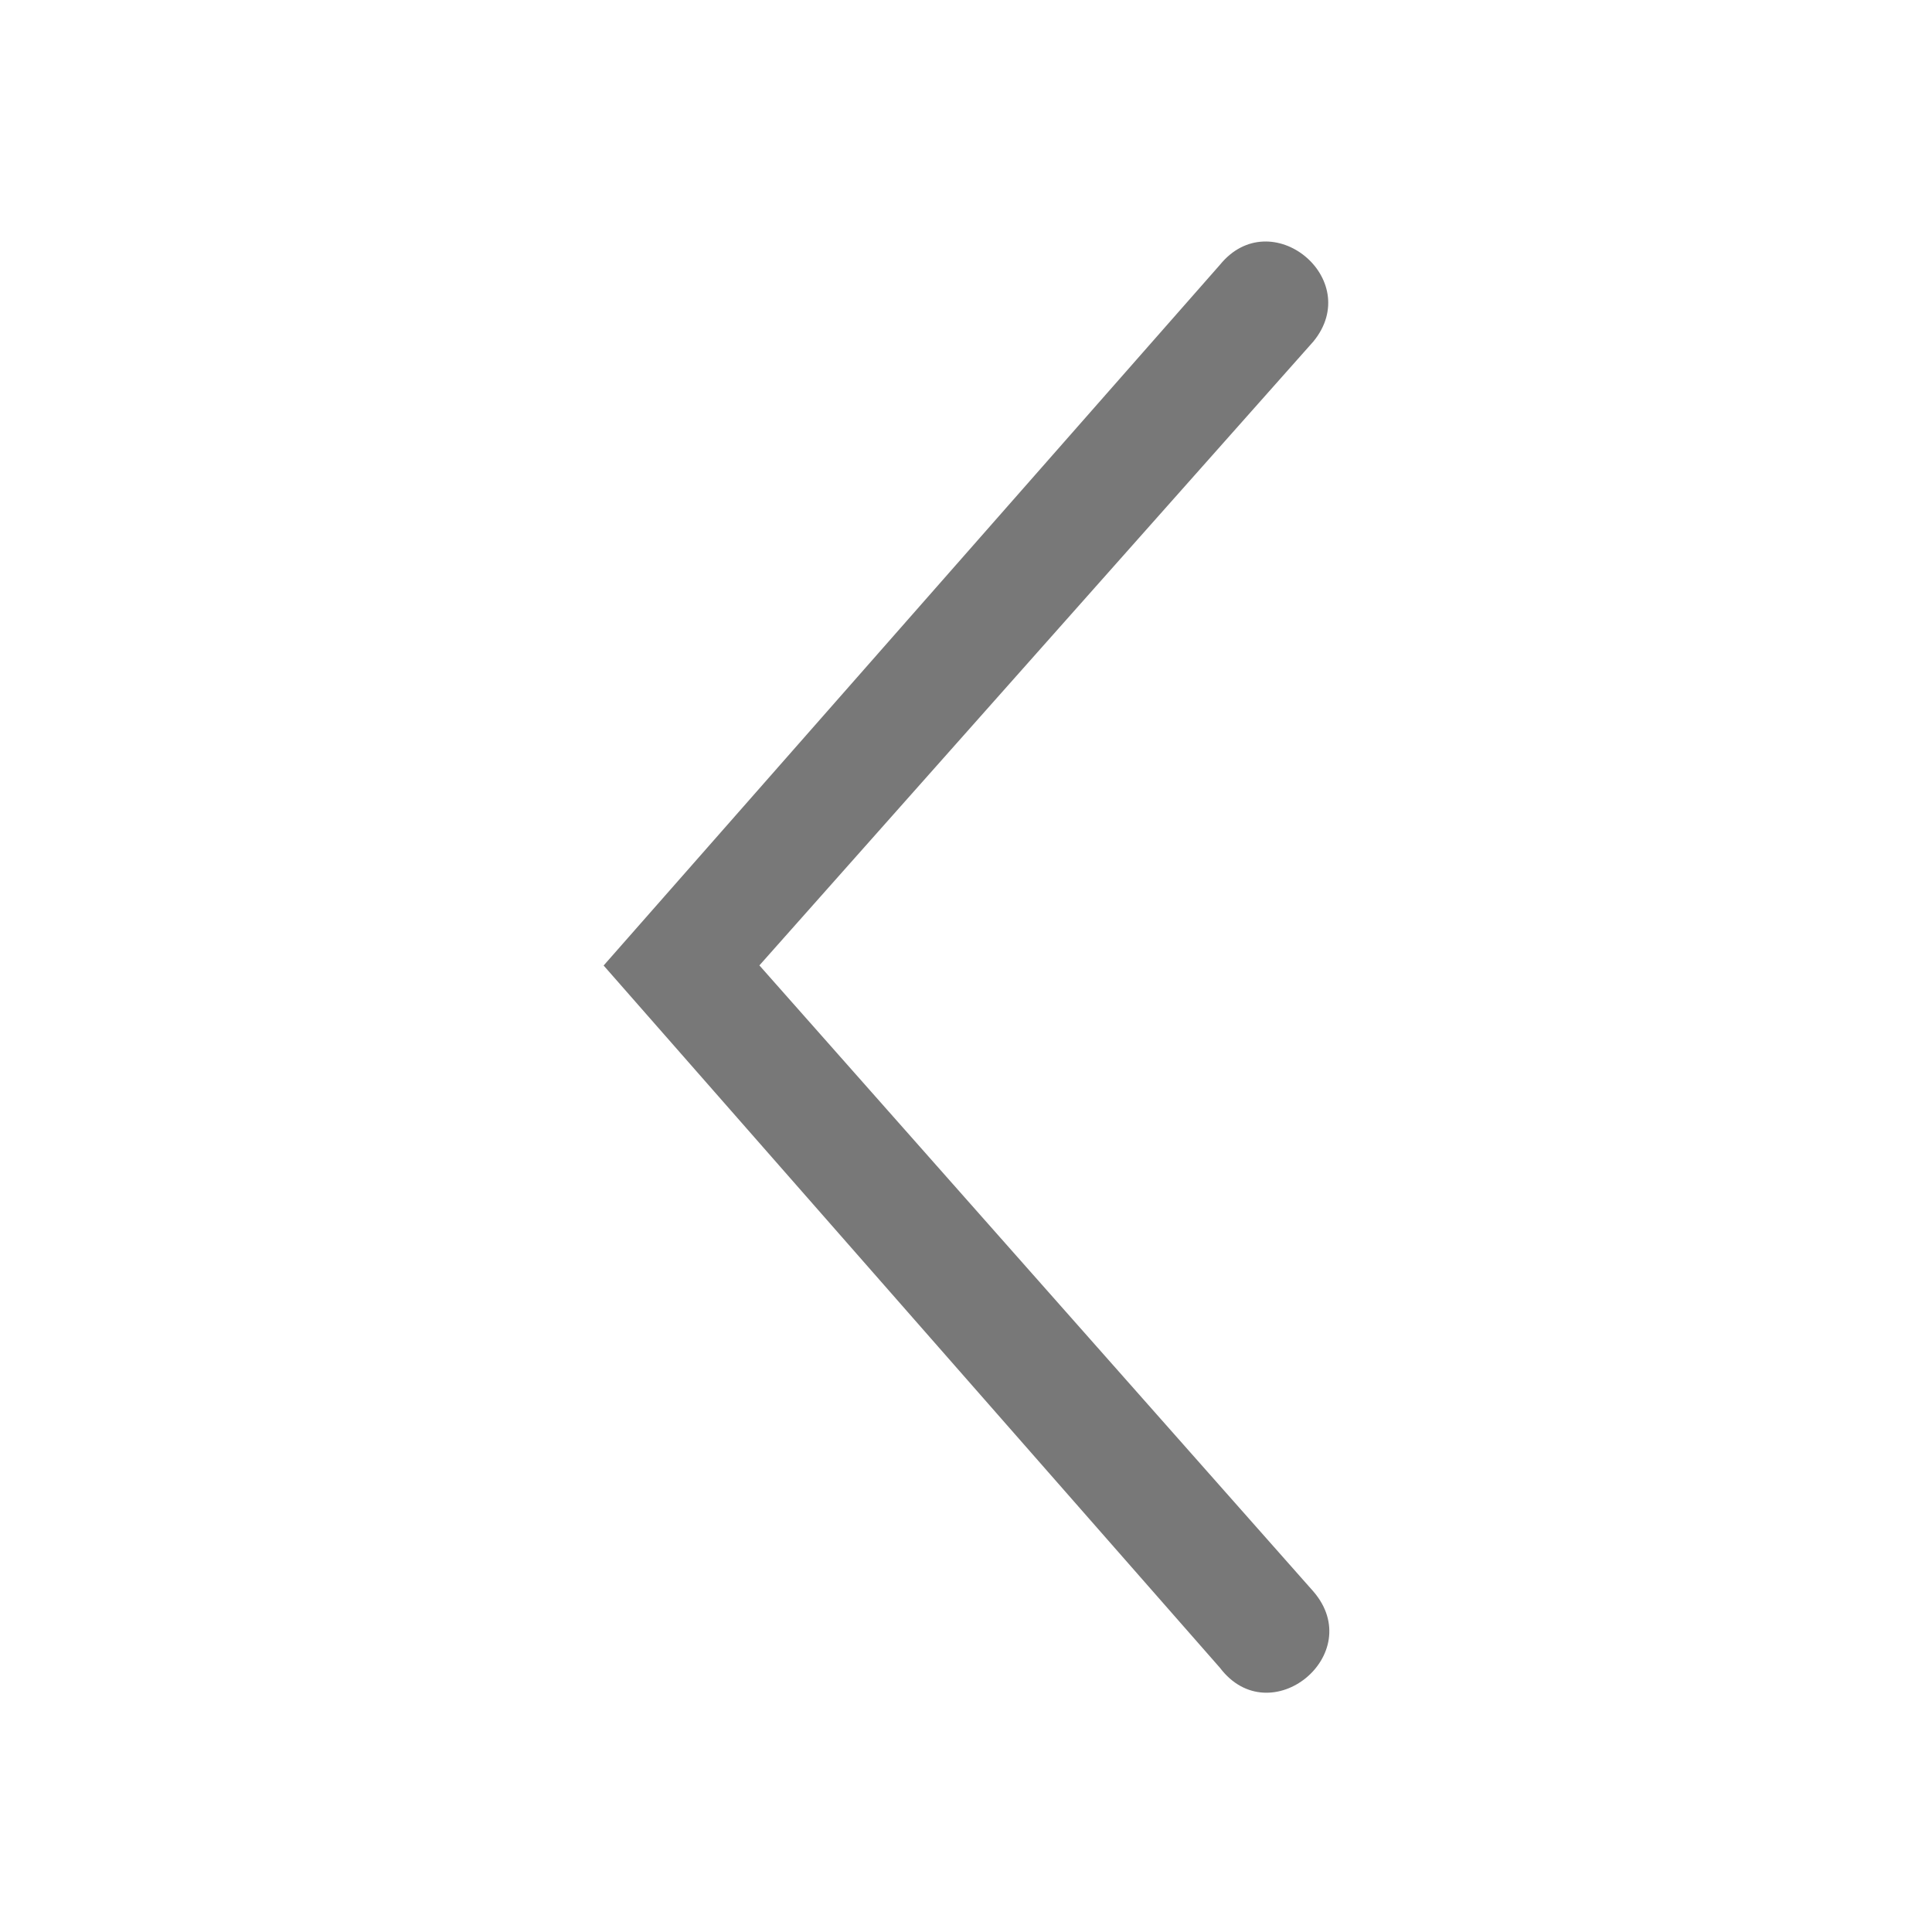
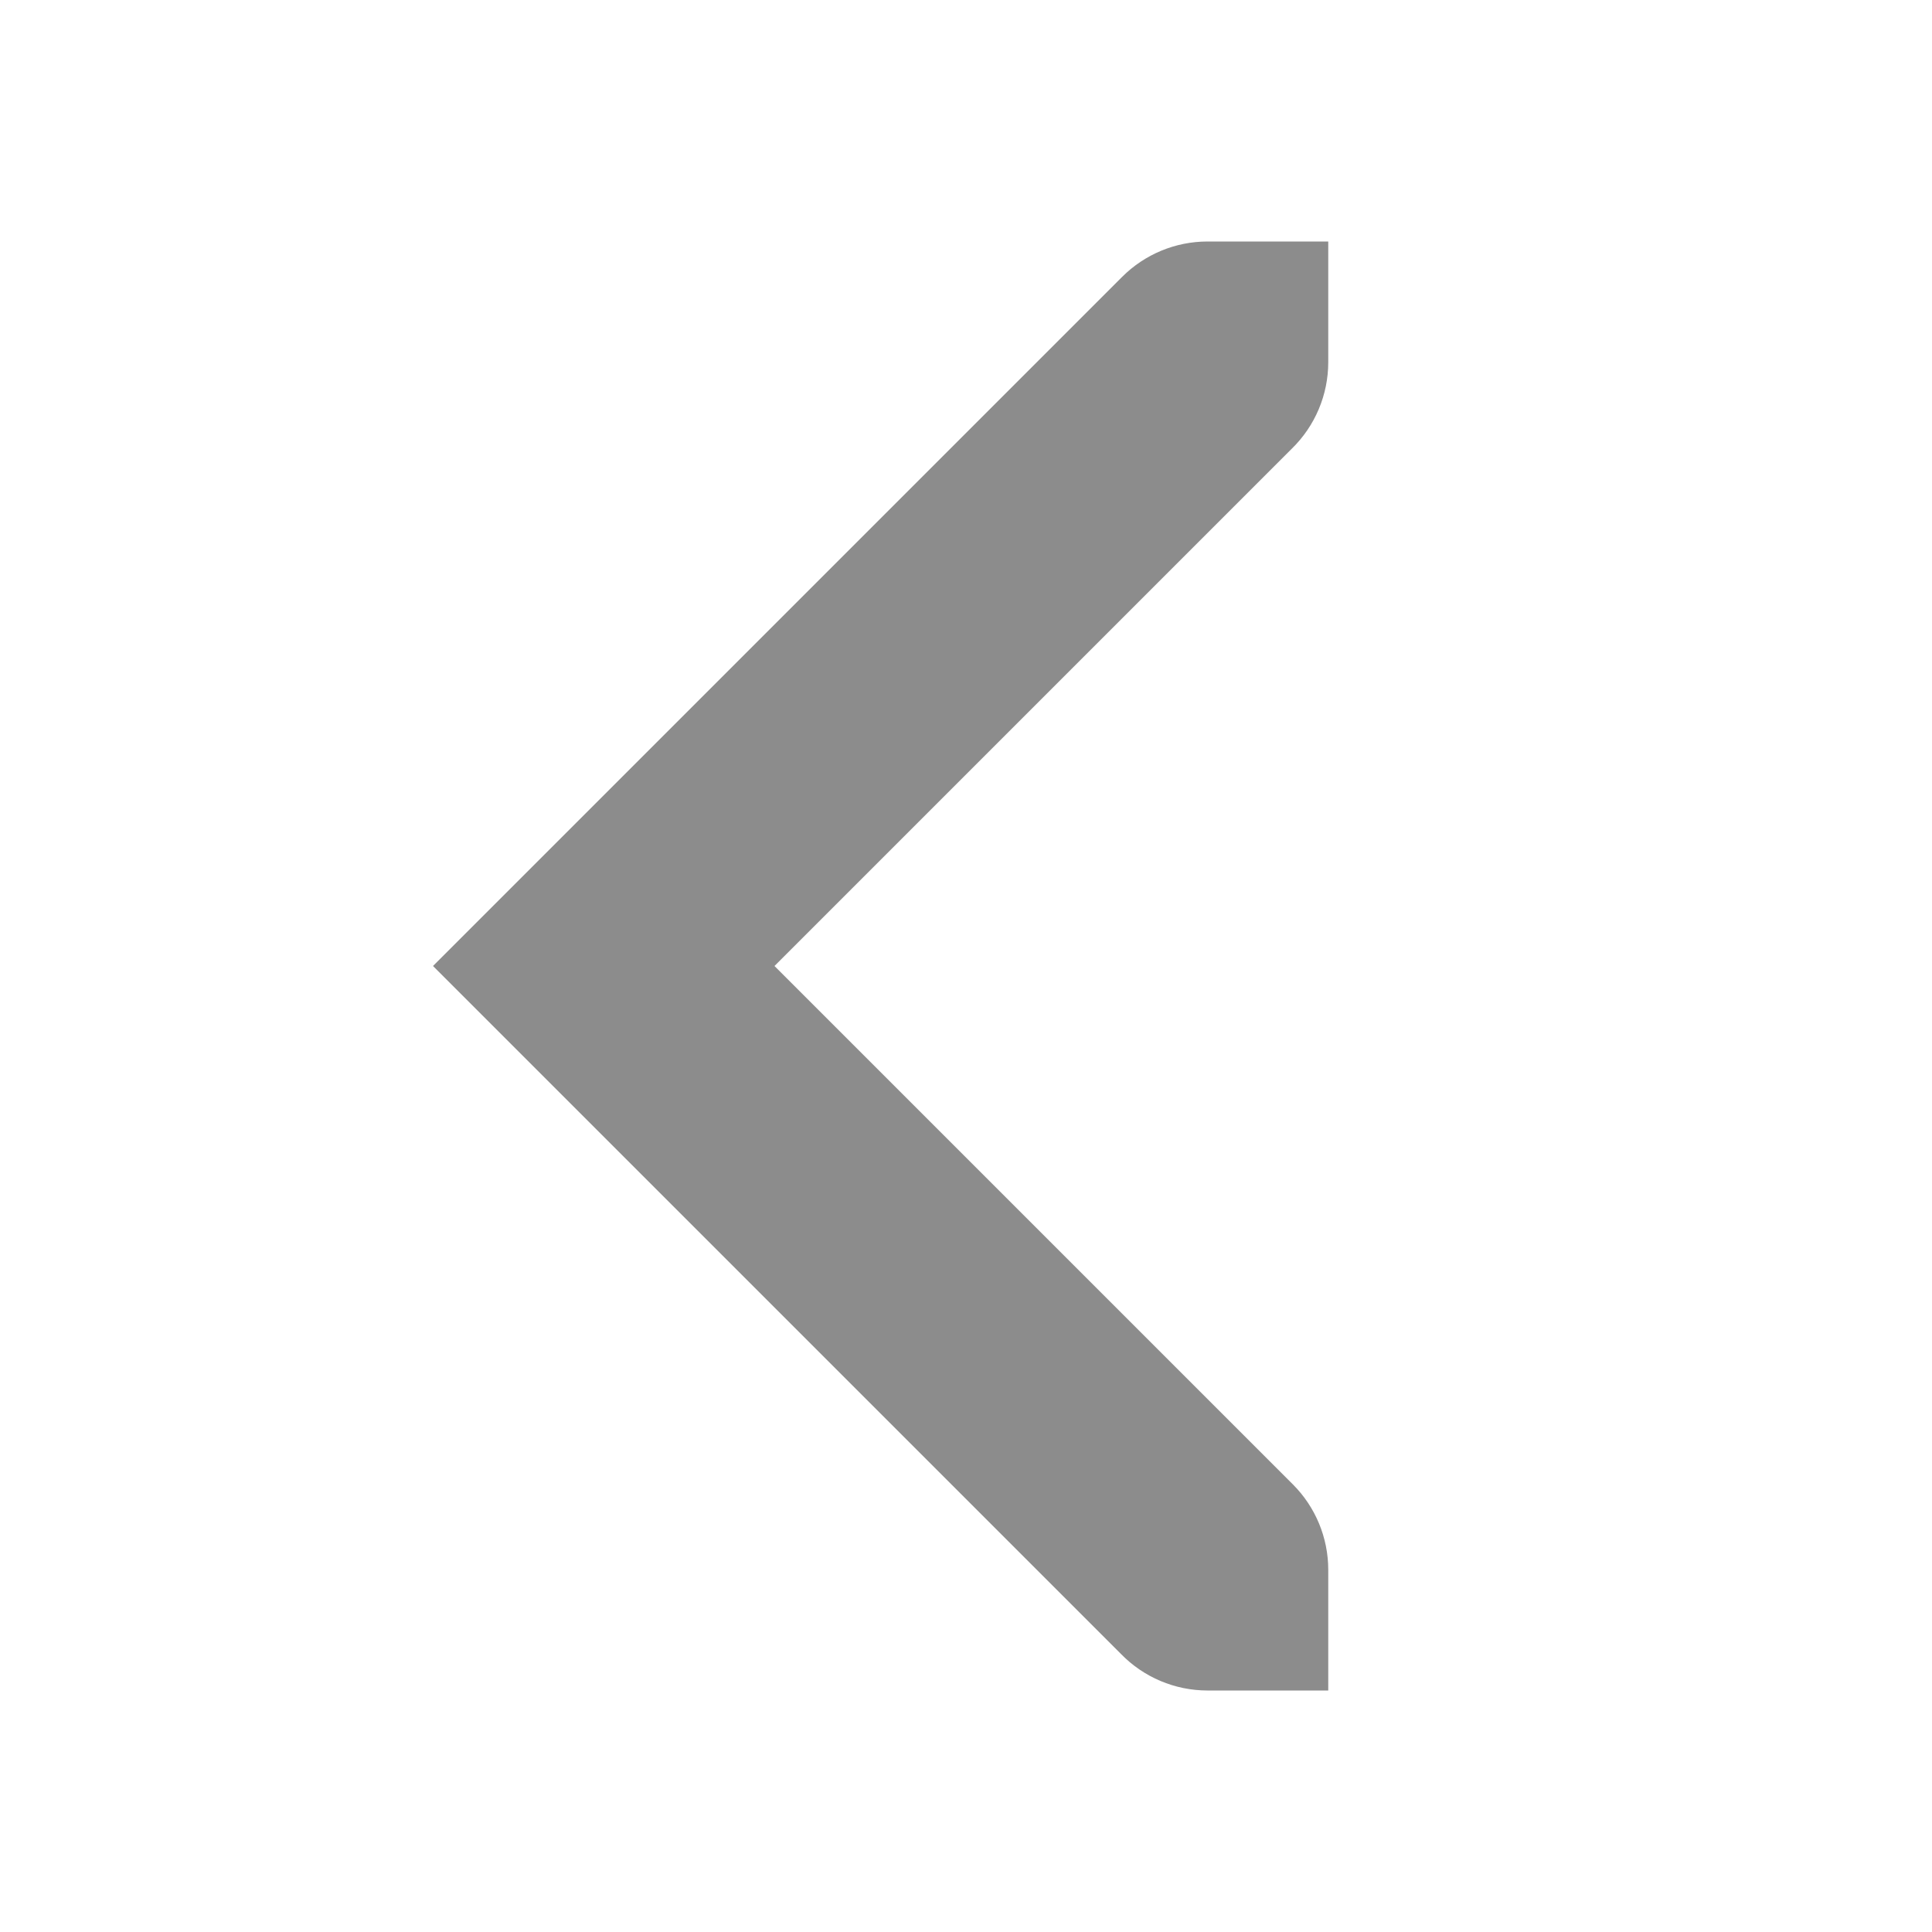
- <svg xmlns="http://www.w3.org/2000/svg" width="16" height="16" viewBox="0 0 16 16" version="1.1" id="svg8">
-   <defs id="defs2" />
-   <g id="layer1" transform="translate(0,-501.625)">
-     <g id="pan-start-symbolic" transform="rotate(-90,18,509.625)">
-       <path id="path5181" d="m 18.004,496.624 -5.816,5.104 c -0.548,0.416 0.111,1.223 0.632,0.774 l 5.185,-4.588 5.167,4.588 c 0.518,0.424 1.154,-0.352 0.635,-0.774 z" style="color:#000000;font-style:normal;font-variant:normal;font-weight:normal;font-stretch:normal;font-size:medium;line-height:normal;font-family:sans-serif;font-variant-ligatures:normal;font-variant-position:normal;font-variant-caps:normal;font-variant-numeric:normal;font-variant-alternates:normal;font-feature-settings:normal;text-indent:0;text-align:start;text-decoration:none;text-decoration-line:none;text-decoration-style:solid;text-decoration-color:#000000;letter-spacing:normal;word-spacing:normal;text-transform:none;writing-mode:lr-tb;direction:ltr;text-orientation:mixed;dominant-baseline:auto;baseline-shift:baseline;text-anchor:start;white-space:normal;shape-padding:0;clip-rule:nonzero;display:inline;overflow:visible;visibility:visible;opacity:1;isolation:auto;mix-blend-mode:normal;color-interpolation:sRGB;color-interpolation-filters:linearRGB;solid-color:#000000;solid-opacity:1;vector-effect:none;fill:#787878;fill-opacity:1;fill-rule:nonzero;stroke:none;stroke-width:1px;stroke-linecap:round;stroke-linejoin:miter;stroke-miterlimit:4;stroke-dasharray:none;stroke-dashoffset:0;stroke-opacity:1;color-rendering:auto;image-rendering:auto;shape-rendering:auto;text-rendering:auto;enable-background:accumulate" />
+ <svg xmlns="http://www.w3.org/2000/svg" xmlns:xlink="http://www.w3.org/1999/xlink" id="svg8" version="1.1" viewBox="0 0 16 16" height="16" width="16">
+   <defs id="defs2">
+     <linearGradient id="linearGradient3346">
+       <stop id="stop3342" offset="0" style="stop-color:#94b8e0;stop-opacity:1" />
+       <stop id="stop3344" offset="1" style="stop-color:#5990cf;stop-opacity:1" />
+     </linearGradient>
+     <radialGradient gradientUnits="userSpaceOnUse" r="52" fy="445.625" fx="422" cy="445.625" cx="422" id="radialGradient3348" xlink:href="#linearGradient3346" />
+     <radialGradient r="38" fy="488" fx="49" cy="488" cx="49" gradientTransform="matrix(1,0,0,0.3486842,-2,249.9671)" gradientUnits="userSpaceOnUse" id="radialGradient68155-2-3" xlink:href="#linearGradient39563-4-2" />
+     <linearGradient id="linearGradient39563-4-2">
+       <stop id="stop39565-1-4" offset="0" style="stop-color:#ffffff;stop-opacity:1;" />
+       <stop id="stop39567-7-9" offset="1" style="stop-color:#ffffff;stop-opacity:0;" />
+     </linearGradient>
+     <radialGradient r="37" fy="167.168" fx="47.429" cy="167.168" cx="47.429" gradientTransform="matrix(1.640036,0,0,0.9335947,-1.06034,157.3158)" gradientUnits="userSpaceOnUse" id="radialGradient7461" xlink:href="#linearGradient39563-4-2" />
+     <radialGradient r="52" fy="445.625" fx="422" cy="445.625" cx="422" gradientTransform="translate(113,-217.625)" gradientUnits="userSpaceOnUse" id="radialGradient3390-7" xlink:href="#linearGradient3346" />
+     <radialGradient gradientTransform="translate(0,-217.625)" r="52" fy="445.625" fx="422" cy="445.625" cx="422" gradientUnits="userSpaceOnUse" id="radialGradient3377-0" xlink:href="#linearGradient3346" />
+     <radialGradient gradientTransform="translate(0,-217.625)" r="52" fy="445.625" fx="422" cy="445.625" cx="422" gradientUnits="userSpaceOnUse" id="radialGradient3377" xlink:href="#linearGradient4688" />
+     <linearGradient id="linearGradient4688">
+       <stop style="stop-color:#ae80a9;stop-opacity:1" offset="0" id="stop4684" />
+       <stop style="stop-color:#8a5884;stop-opacity:1" offset="1" id="stop4686" />
+     </linearGradient>
+     <radialGradient r="52" fy="445.625" fx="422" cy="445.625" cx="422" gradientTransform="translate(113,-217.625)" gradientUnits="userSpaceOnUse" id="radialGradient3390" xlink:href="#linearGradient4688" />
+     <radialGradient gradientTransform="translate(0,-217.625)" r="52" fy="445.625" fx="422" cy="445.625" cx="422" gradientUnits="userSpaceOnUse" id="radialGradient3377-9" xlink:href="#linearGradient4688-3" />
+     <linearGradient id="linearGradient4688-3">
+       <stop style="stop-color:#aca4d5;stop-opacity:1" offset="0" id="stop4684-7" />
+       <stop style="stop-color:#7c70bd;stop-opacity:1" offset="1" id="stop4686-4" />
+     </linearGradient>
+     <radialGradient r="52" fy="445.625" fx="422" cy="445.625" cx="422" gradientTransform="translate(113,-217.625)" gradientUnits="userSpaceOnUse" id="radialGradient3390-5" xlink:href="#linearGradient4688-3" />
+     <radialGradient gradientTransform="translate(0,-217.625)" r="52" fy="445.625" fx="422" cy="445.625" cx="422" gradientUnits="userSpaceOnUse" id="radialGradient3377-6" xlink:href="#linearGradient4688-1" />
+     <linearGradient id="linearGradient4688-1">
+       <stop style="stop-color:#55c0ad;stop-opacity:1" offset="0" id="stop4684-5" />
+       <stop style="stop-color:#369282;stop-opacity:1" offset="1" id="stop4686-9" />
+     </linearGradient>
+     <radialGradient r="52" fy="445.625" fx="422" cy="445.625" cx="422" gradientTransform="translate(113,-217.625)" gradientUnits="userSpaceOnUse" id="radialGradient3390-4" xlink:href="#linearGradient4688-1" />
+   </defs>
+   <g transform="translate(-20,-481.625)" id="layer1">
+     <g transform="matrix(-1,0,0,1,46,-10.00001)" id="calendar-arrow-left">
+       <path style="opacity:1;fill:#8c8c8c;fill-opacity:1;stroke:none;stroke-width:2;stroke-linecap:round;stroke-linejoin:round;stroke-miterlimit:4;stroke-dasharray:none;stroke-opacity:1" d="m 16,493.625 a 1,1 0 0 1 0.707,0.293 l 5.707,5.707 -5.697,5.697 A 1,1 0 0 1 16,505.625 h -1 v -1 a 1,1 0 0 1 0.293,-0.707 l 4.293,-4.293 -4.283,-4.283 A 1,1 0 0 1 15,494.625 v -1 z" id="path5058-1" />
    </g>
  </g>
</svg>
